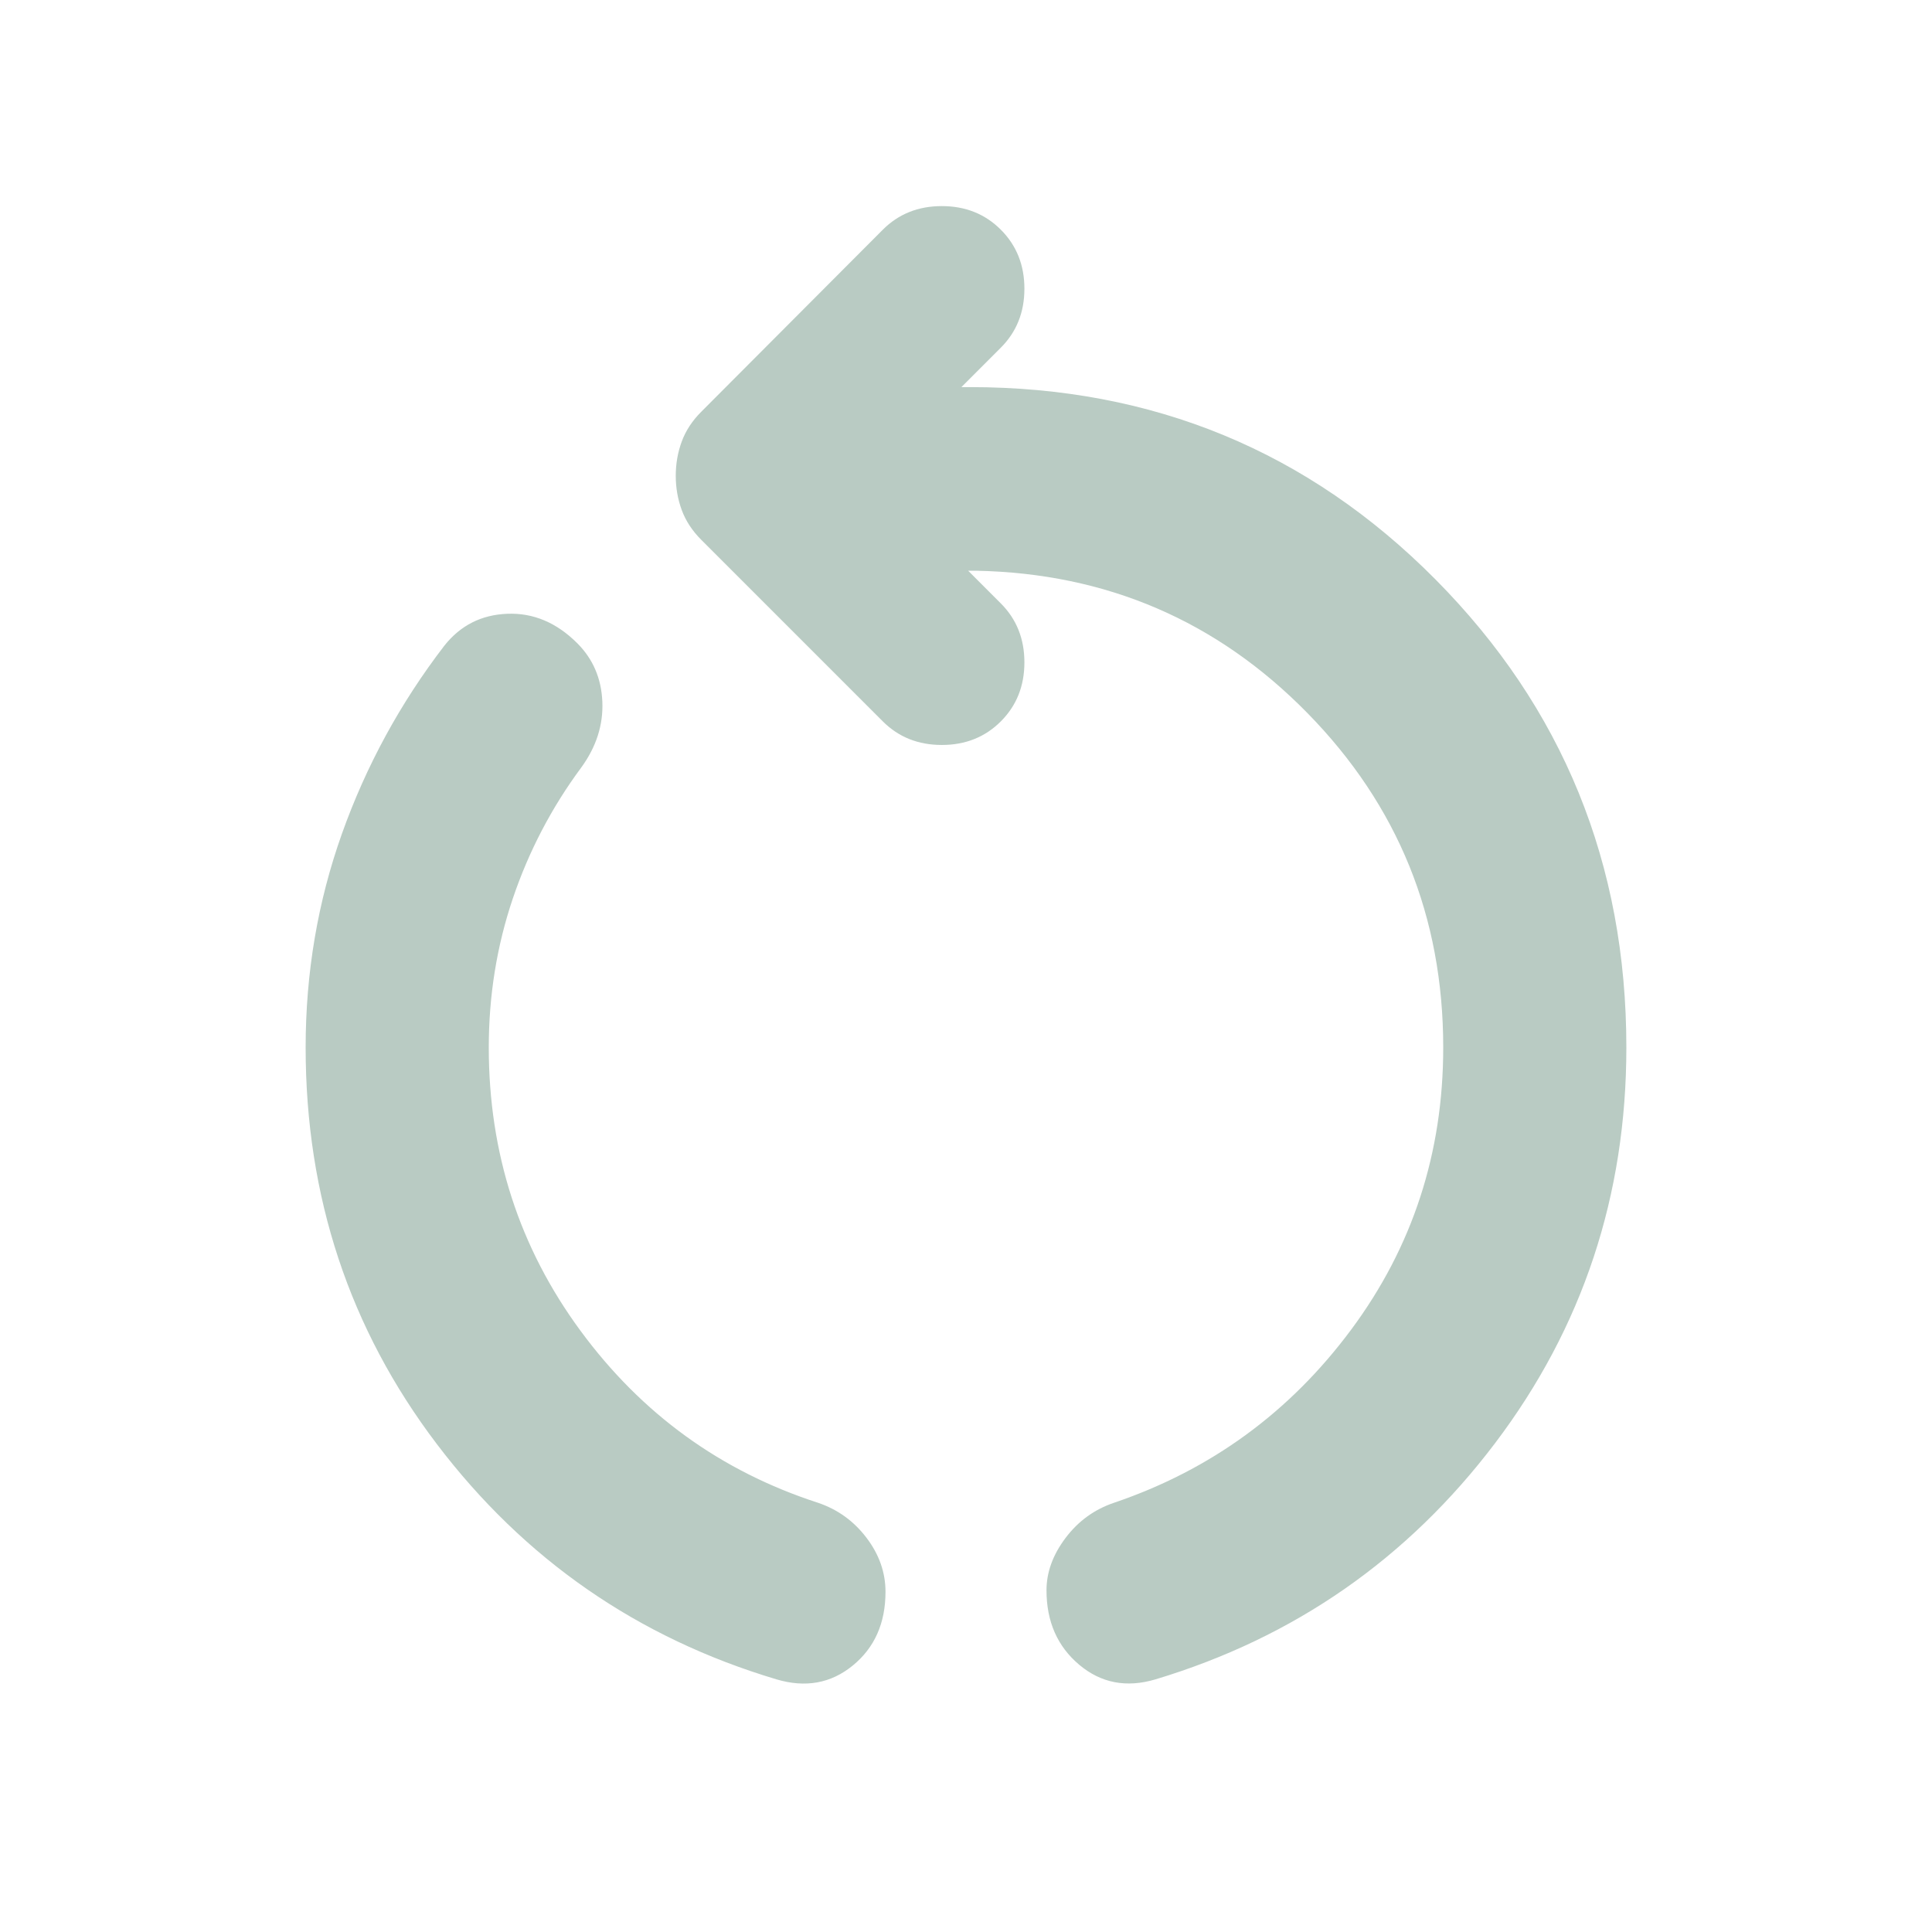
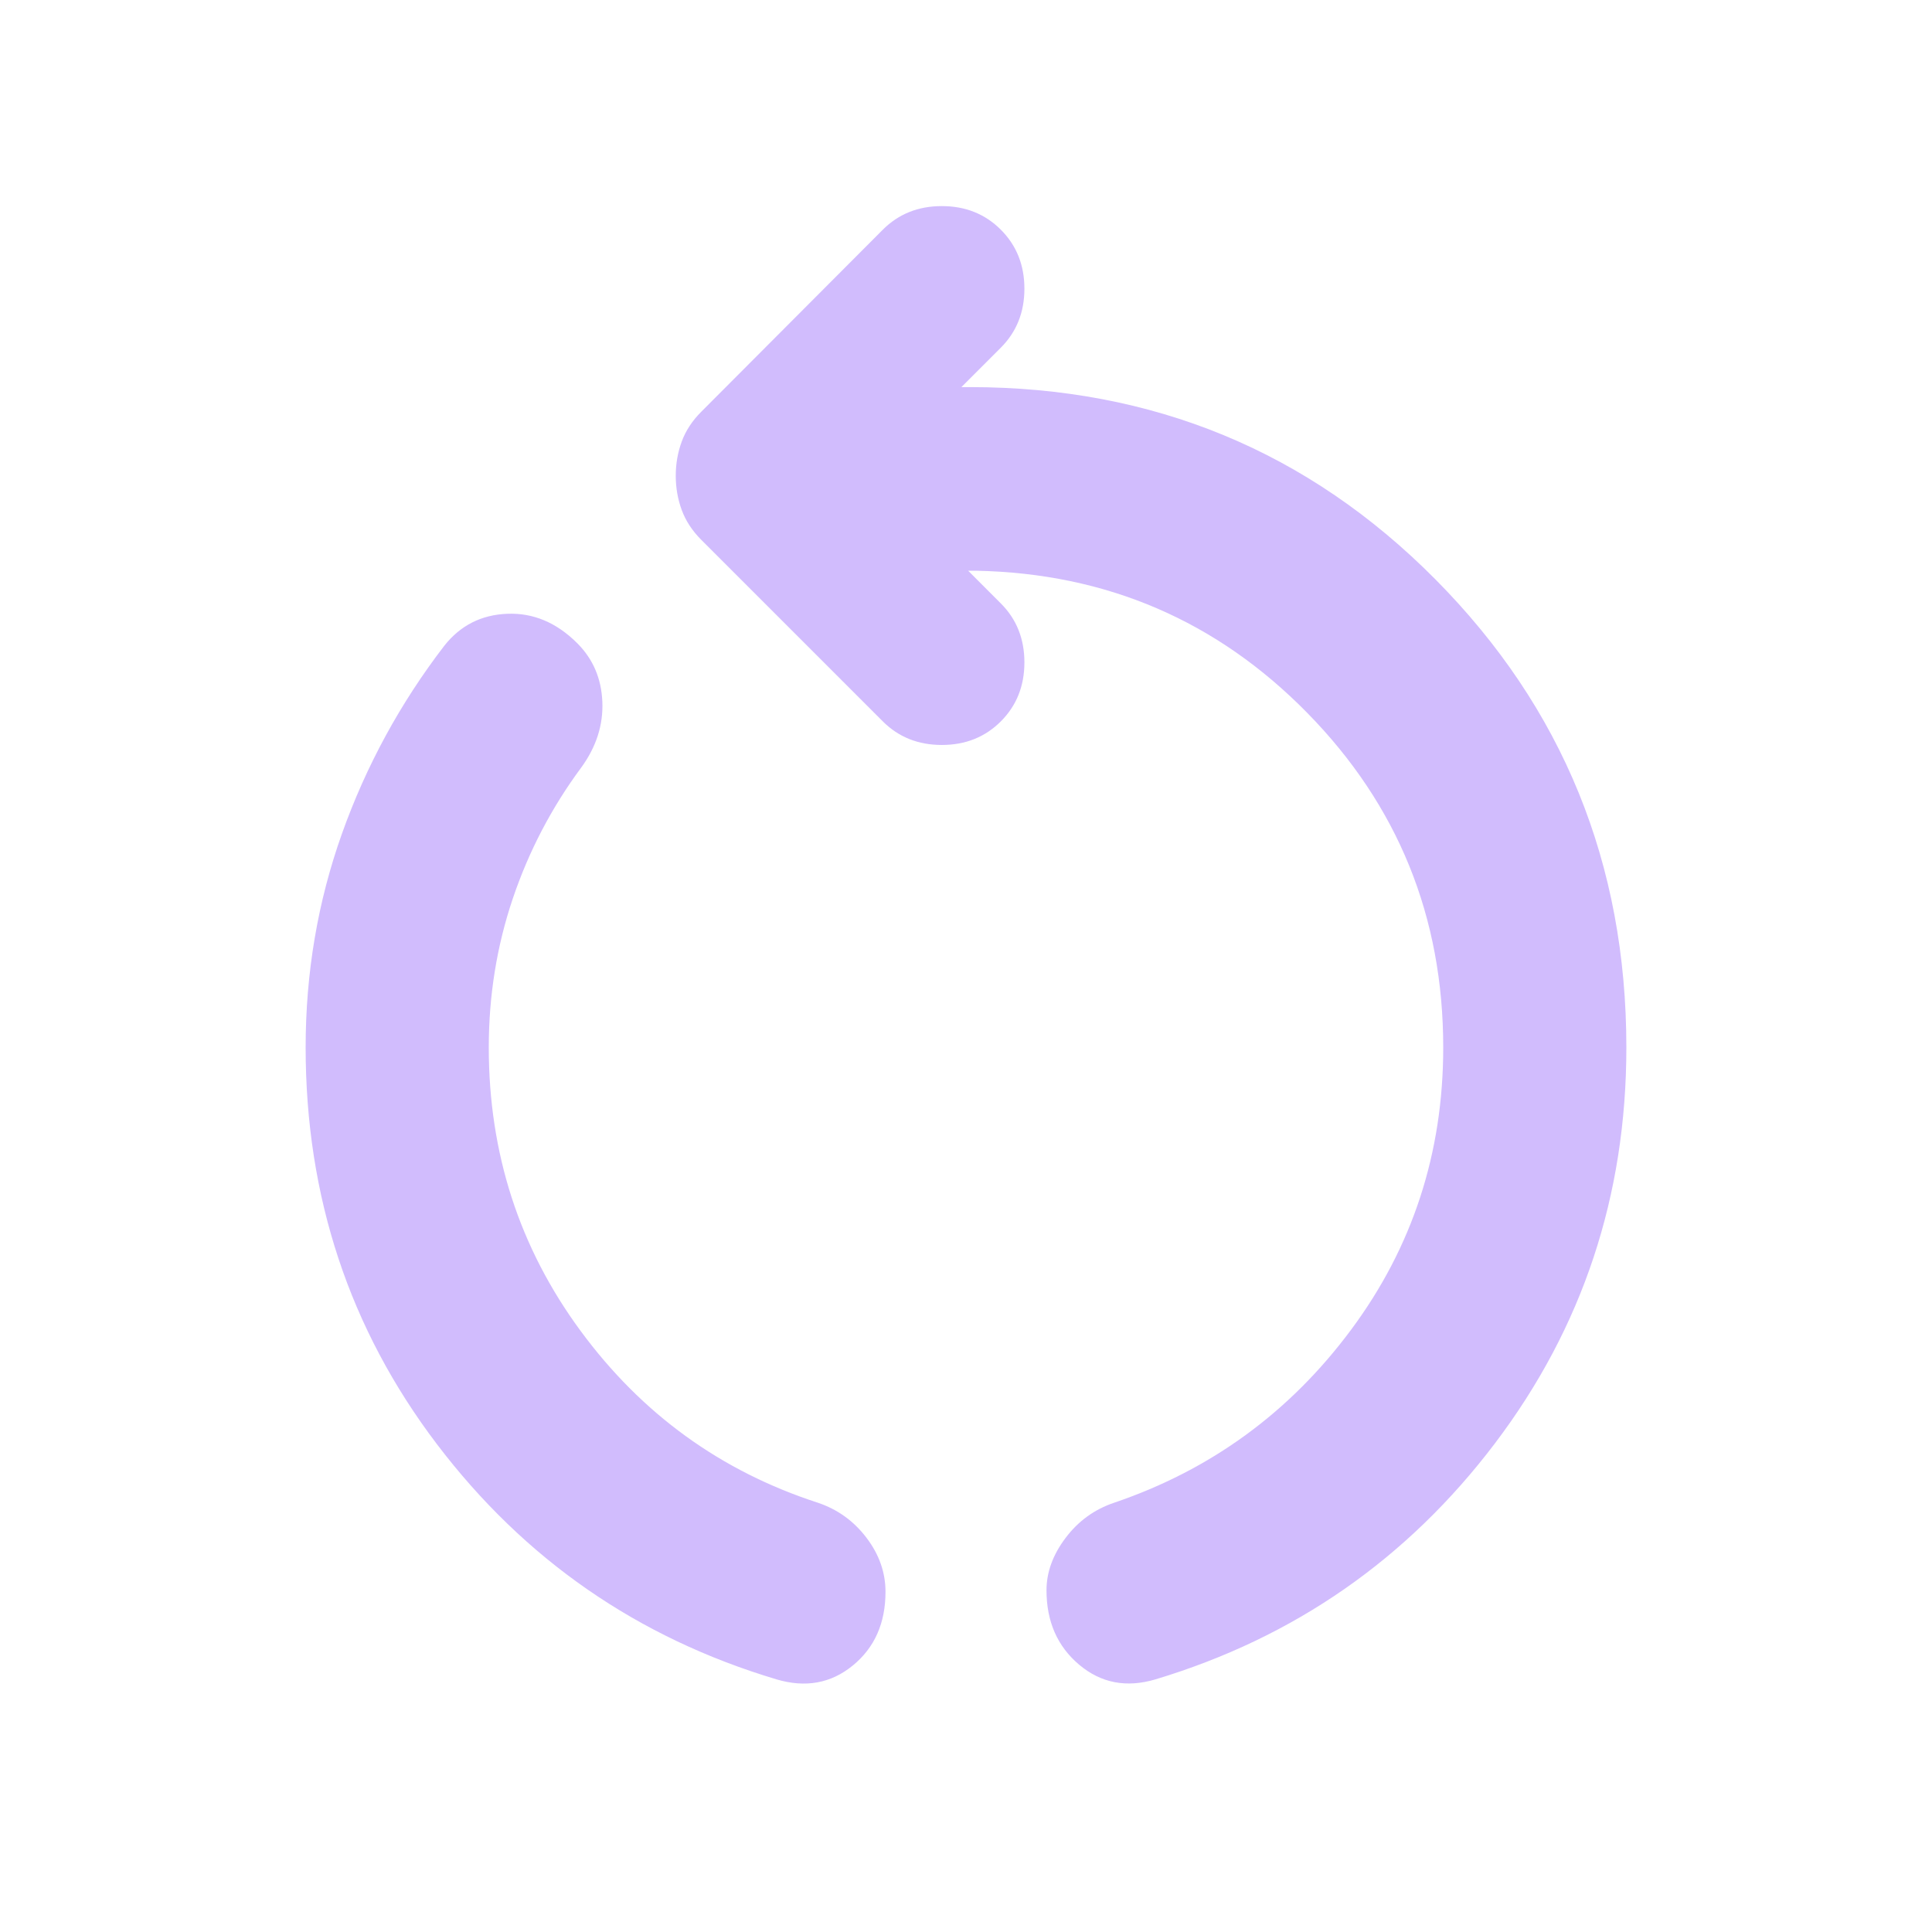
- <svg xmlns="http://www.w3.org/2000/svg" height="500px" viewBox="0 -960 960 960" width="500px" fill="#b9cbc3">
+ <svg xmlns="http://www.w3.org/2000/svg" height="500px" viewBox="0 -960 960 960" width="500px" fill="#d1bcfd">
  <path d="M385.83-125.54q-103.48-30.92-168.72-116.85-65.24-85.94-65.24-197.13 0-55.57 18.04-106.23 18.05-50.66 50.89-93.42 11.96-15.11 31.31-15.85 19.35-.74 34.74 14.65 11.72 11.72 12.45 29.03.74 17.32-10.5 32.75-22.08 29.81-34.01 65.13-11.92 35.33-11.92 73.94 0 78.85 45.59 140.79 45.58 61.95 117.95 85.43 14.68 4.95 24.13 17.39 9.46 12.43 9.46 26.87 0 23.34-16.27 36.64-16.27 13.29-37.9 6.86Zm188.34 0q-21.63 6.43-37.9-7.24Q520-146.46 520-169.8q0-13.44 9.46-25.99 9.45-12.56 24.13-17.51 72.13-24.48 117.83-86.05 45.71-61.56 45.71-140.17 0-97.37-67.49-166.18-67.49-68.8-164.62-70.71h-3.95l16.23 16.24q11.72 11.71 11.72 29.31 0 17.6-11.72 29.32-11.71 11.71-29.31 11.71-17.6 0-29.32-11.71l-90.21-90.22q-6.72-6.72-9.7-14.79-2.98-8.08-2.98-17.04 0-8.95 2.98-17.03 2.98-8.08 9.7-14.79l90.21-90.46q11.72-11.72 29.32-11.72t29.31 11.72q11.72 11.72 11.72 29.32 0 17.59-11.72 29.31l-19.58 19.59h4.19q136.63 0 231.43 95.63 94.79 95.63 94.79 232.5 0 110.43-65.24 196.63-65.24 86.19-168.72 117.35Z" />
</svg>
